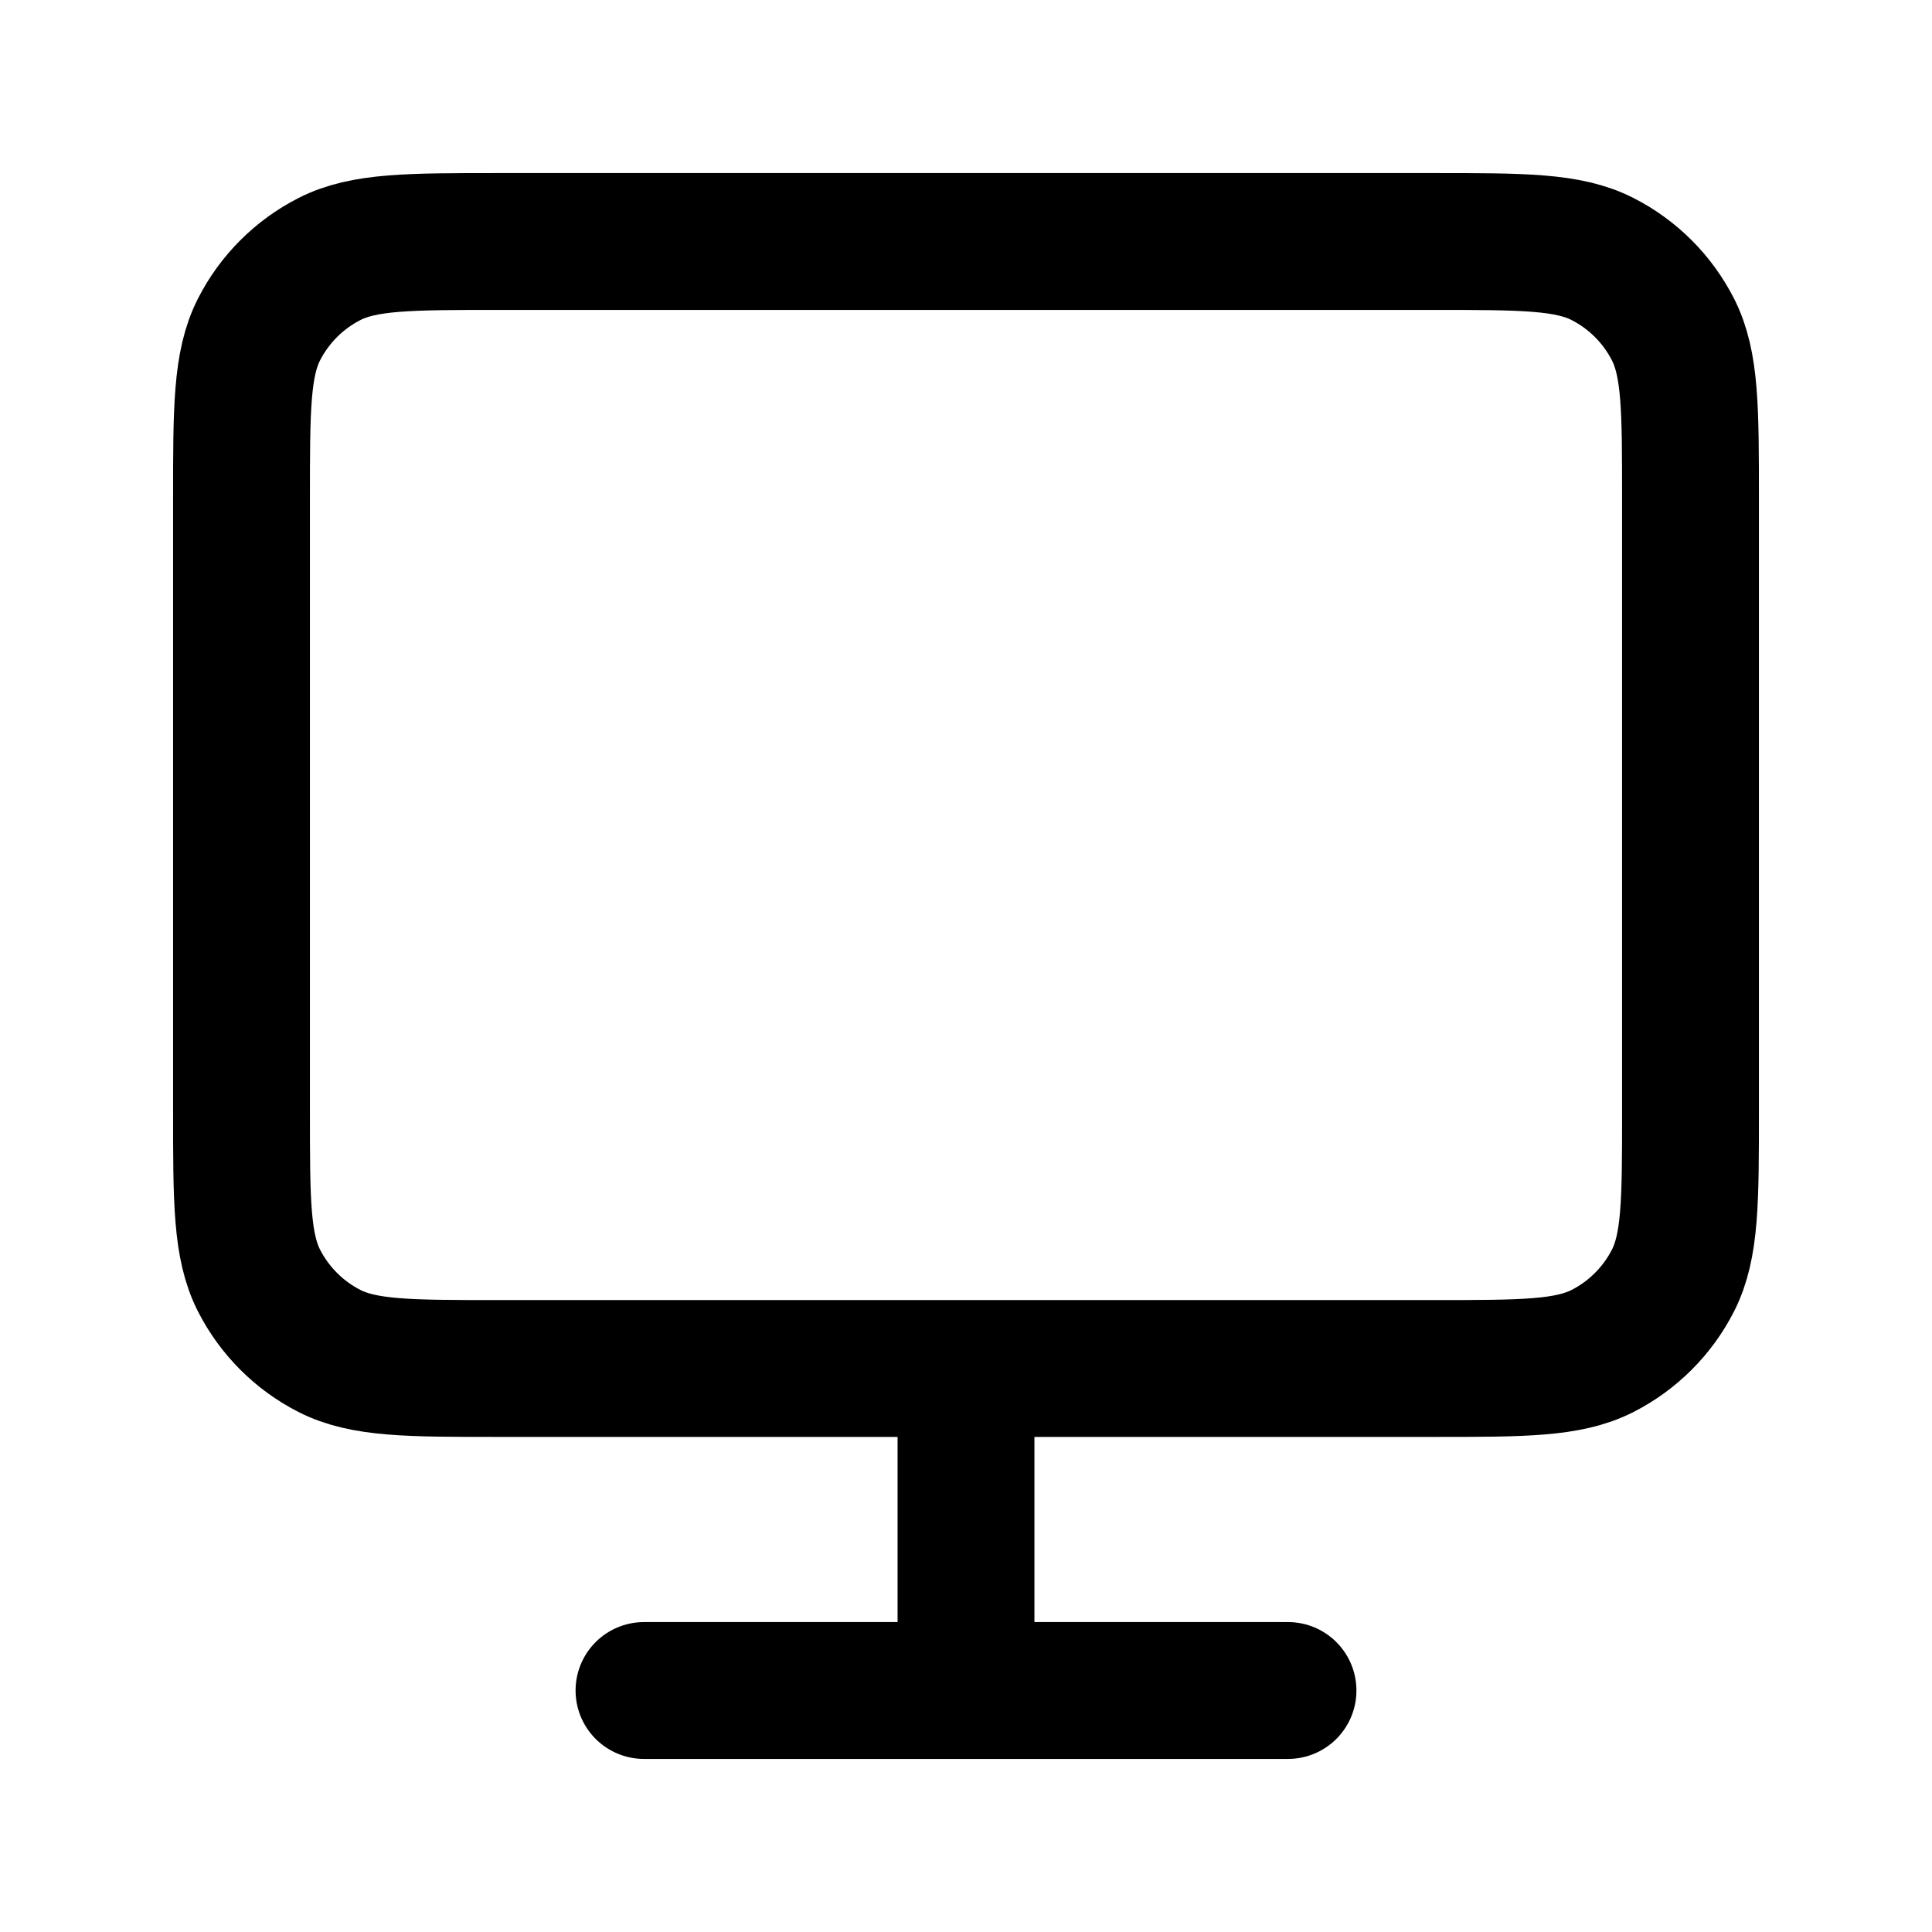
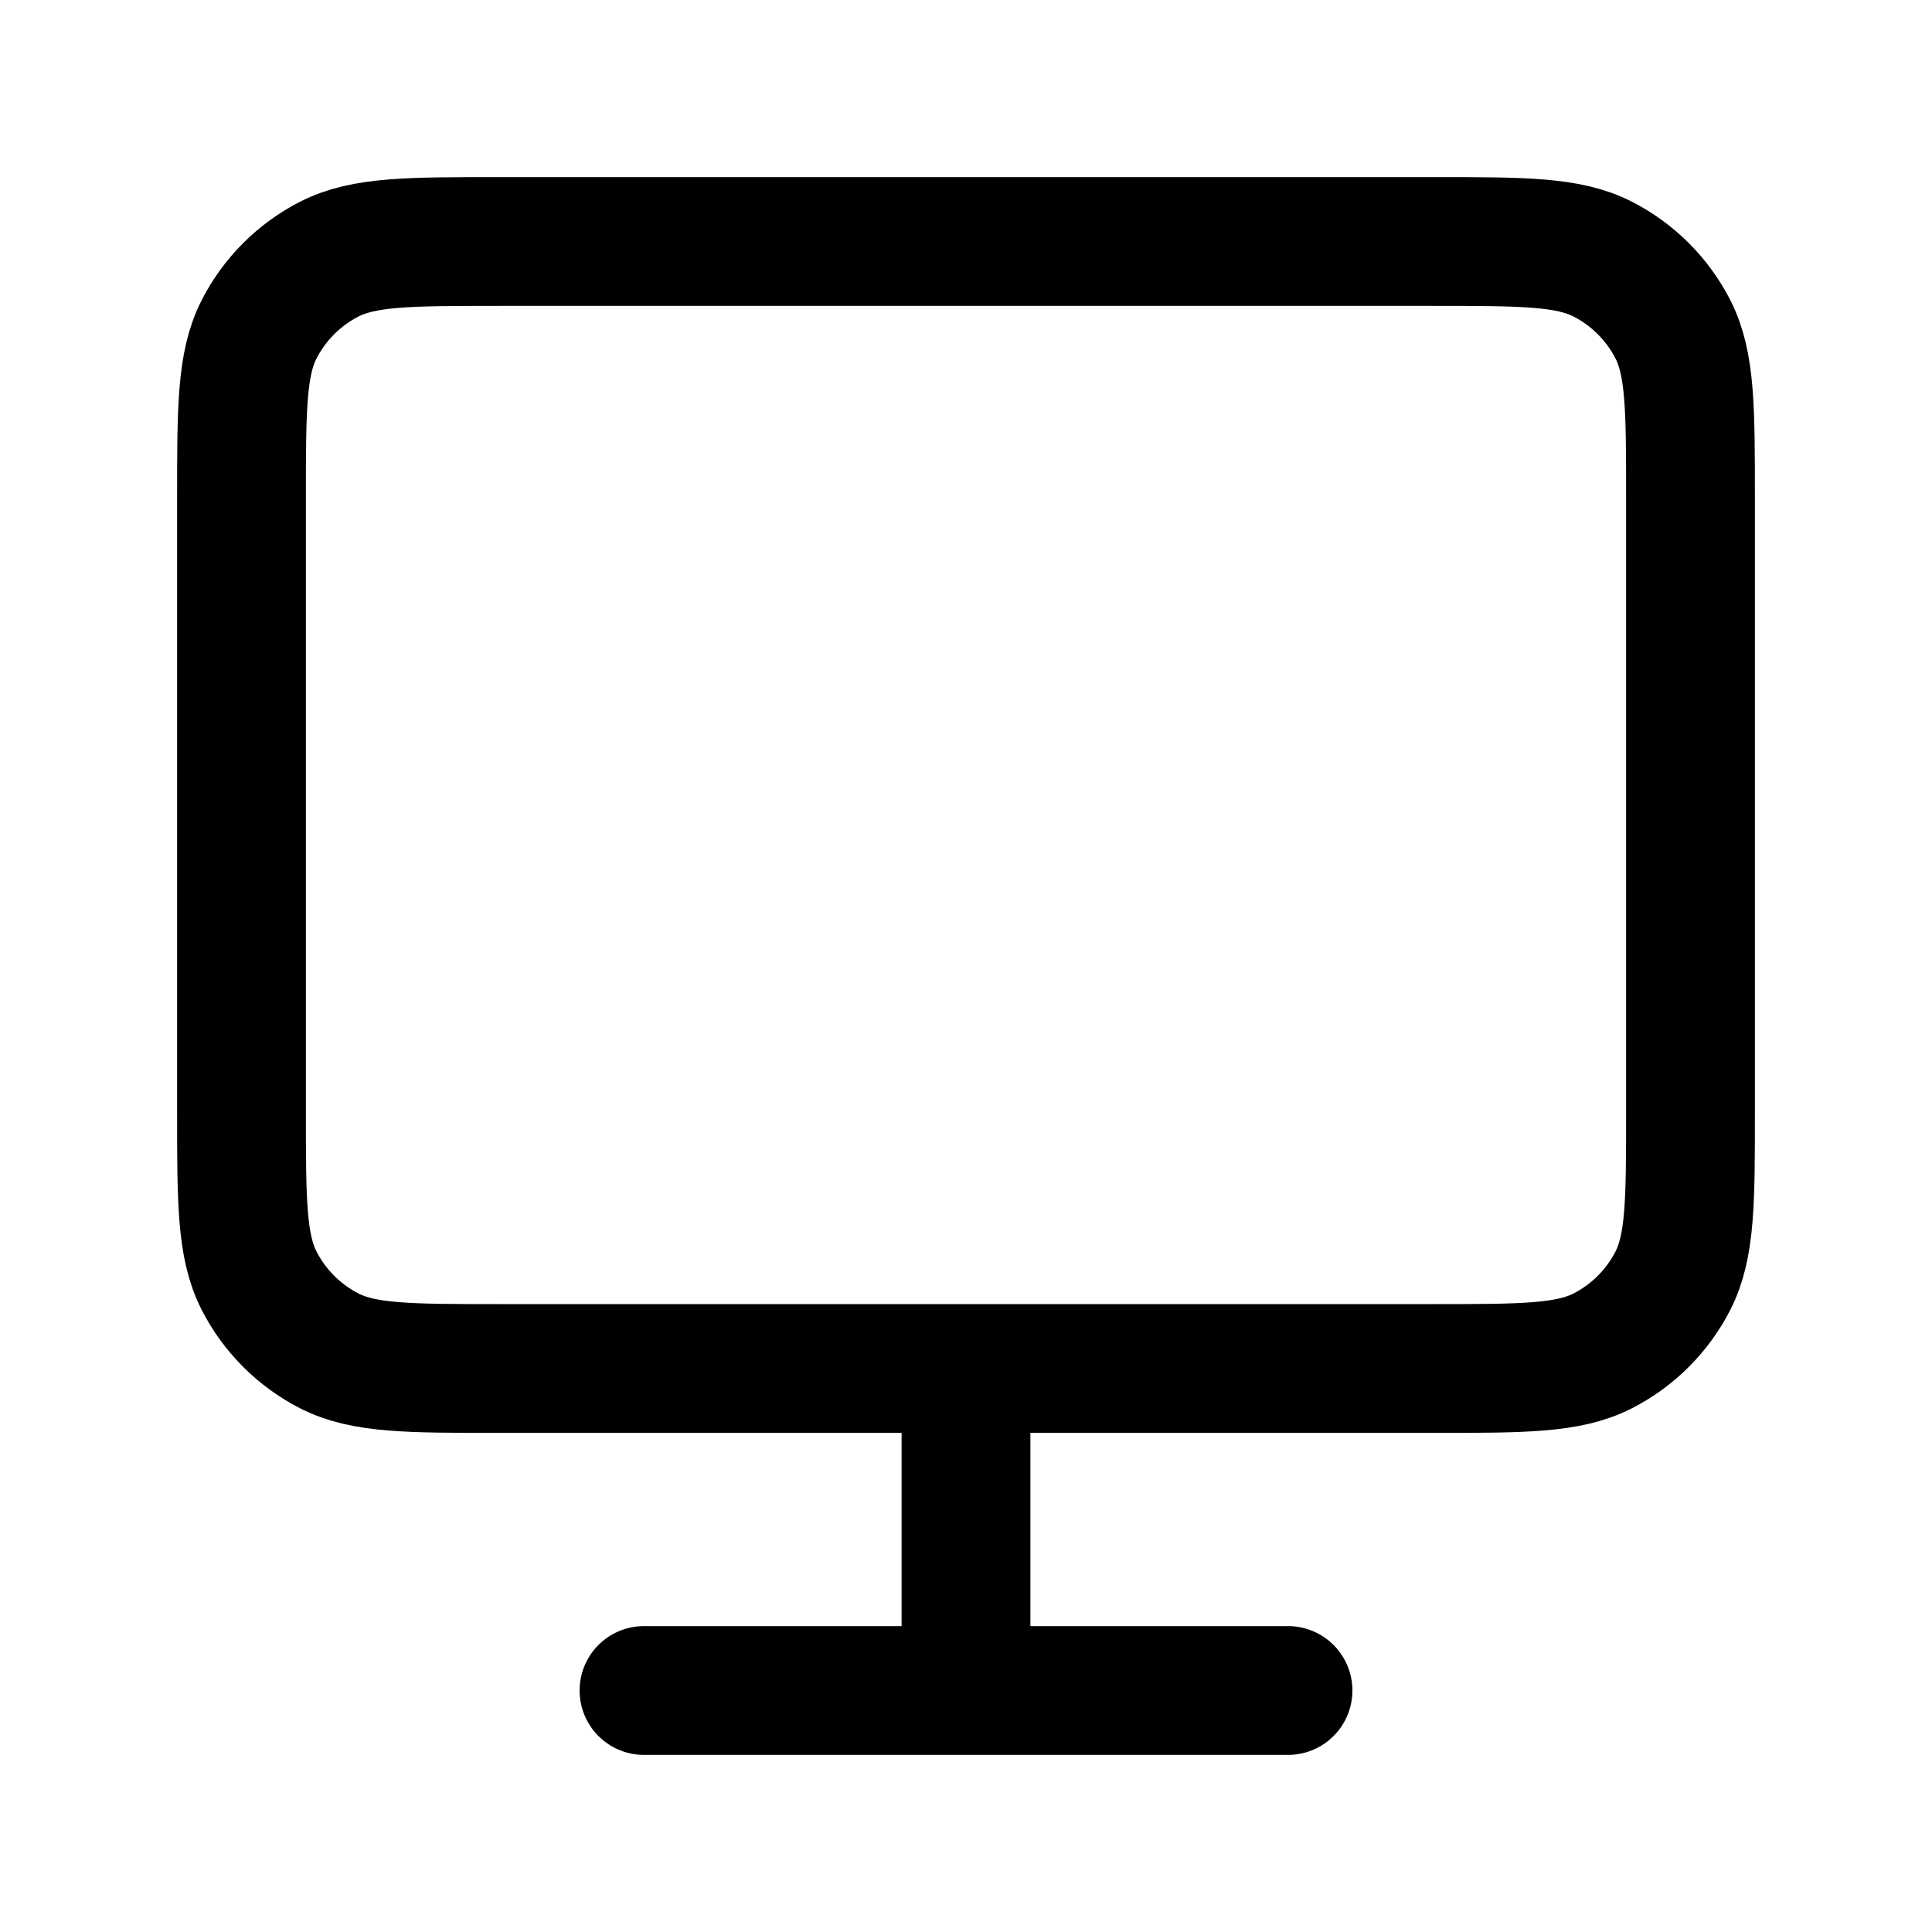
<svg xmlns="http://www.w3.org/2000/svg" width="24" height="24" viewBox="0 0 24 24" fill="none">
-   <path d="M12 17V21M8 21H16M6.2 17H17.8C18.92 17 19.48 17 19.908 16.782C20.284 16.59 20.59 16.284 20.782 15.908C21 15.48 21 14.92 21 13.8V6.2C21 5.08 21 4.52 20.782 4.092C20.59 3.716 20.284 3.41 19.908 3.218C19.48 3 18.92 3 17.8 3H6.2C5.08 3 4.52 3 4.092 3.218C3.716 3.41 3.41 3.716 3.218 4.092C3 4.52 3 5.08 3 6.2V13.8C3 14.92 3 15.48 3.218 15.908C3.41 16.284 3.716 16.59 4.092 16.782C4.52 17 5.08 17 6.2 17Z" stroke="currentColor" stroke-width="1.7" stroke-linecap="round" />
+   <path d="M12 17V21M8 21H16M6.2 17H17.8C18.92 17 19.48 17 19.908 16.782C20.284 16.59 20.59 16.284 20.782 15.908C21 15.48 21 14.92 21 13.8V6.2C21 5.08 21 4.52 20.782 4.092C20.59 3.716 20.284 3.41 19.908 3.218C19.48 3 18.92 3 17.8 3H6.2C5.08 3 4.52 3 4.092 3.218C3.716 3.41 3.41 3.716 3.218 4.092C3 4.52 3 5.08 3 6.2V13.8C3 14.92 3 15.48 3.218 15.908C3.41 16.284 3.716 16.59 4.092 16.782C4.52 17 5.08 17 6.2 17Z" stroke="currentColor" stroke-width="1.6" stroke-linecap="round" />
</svg>
